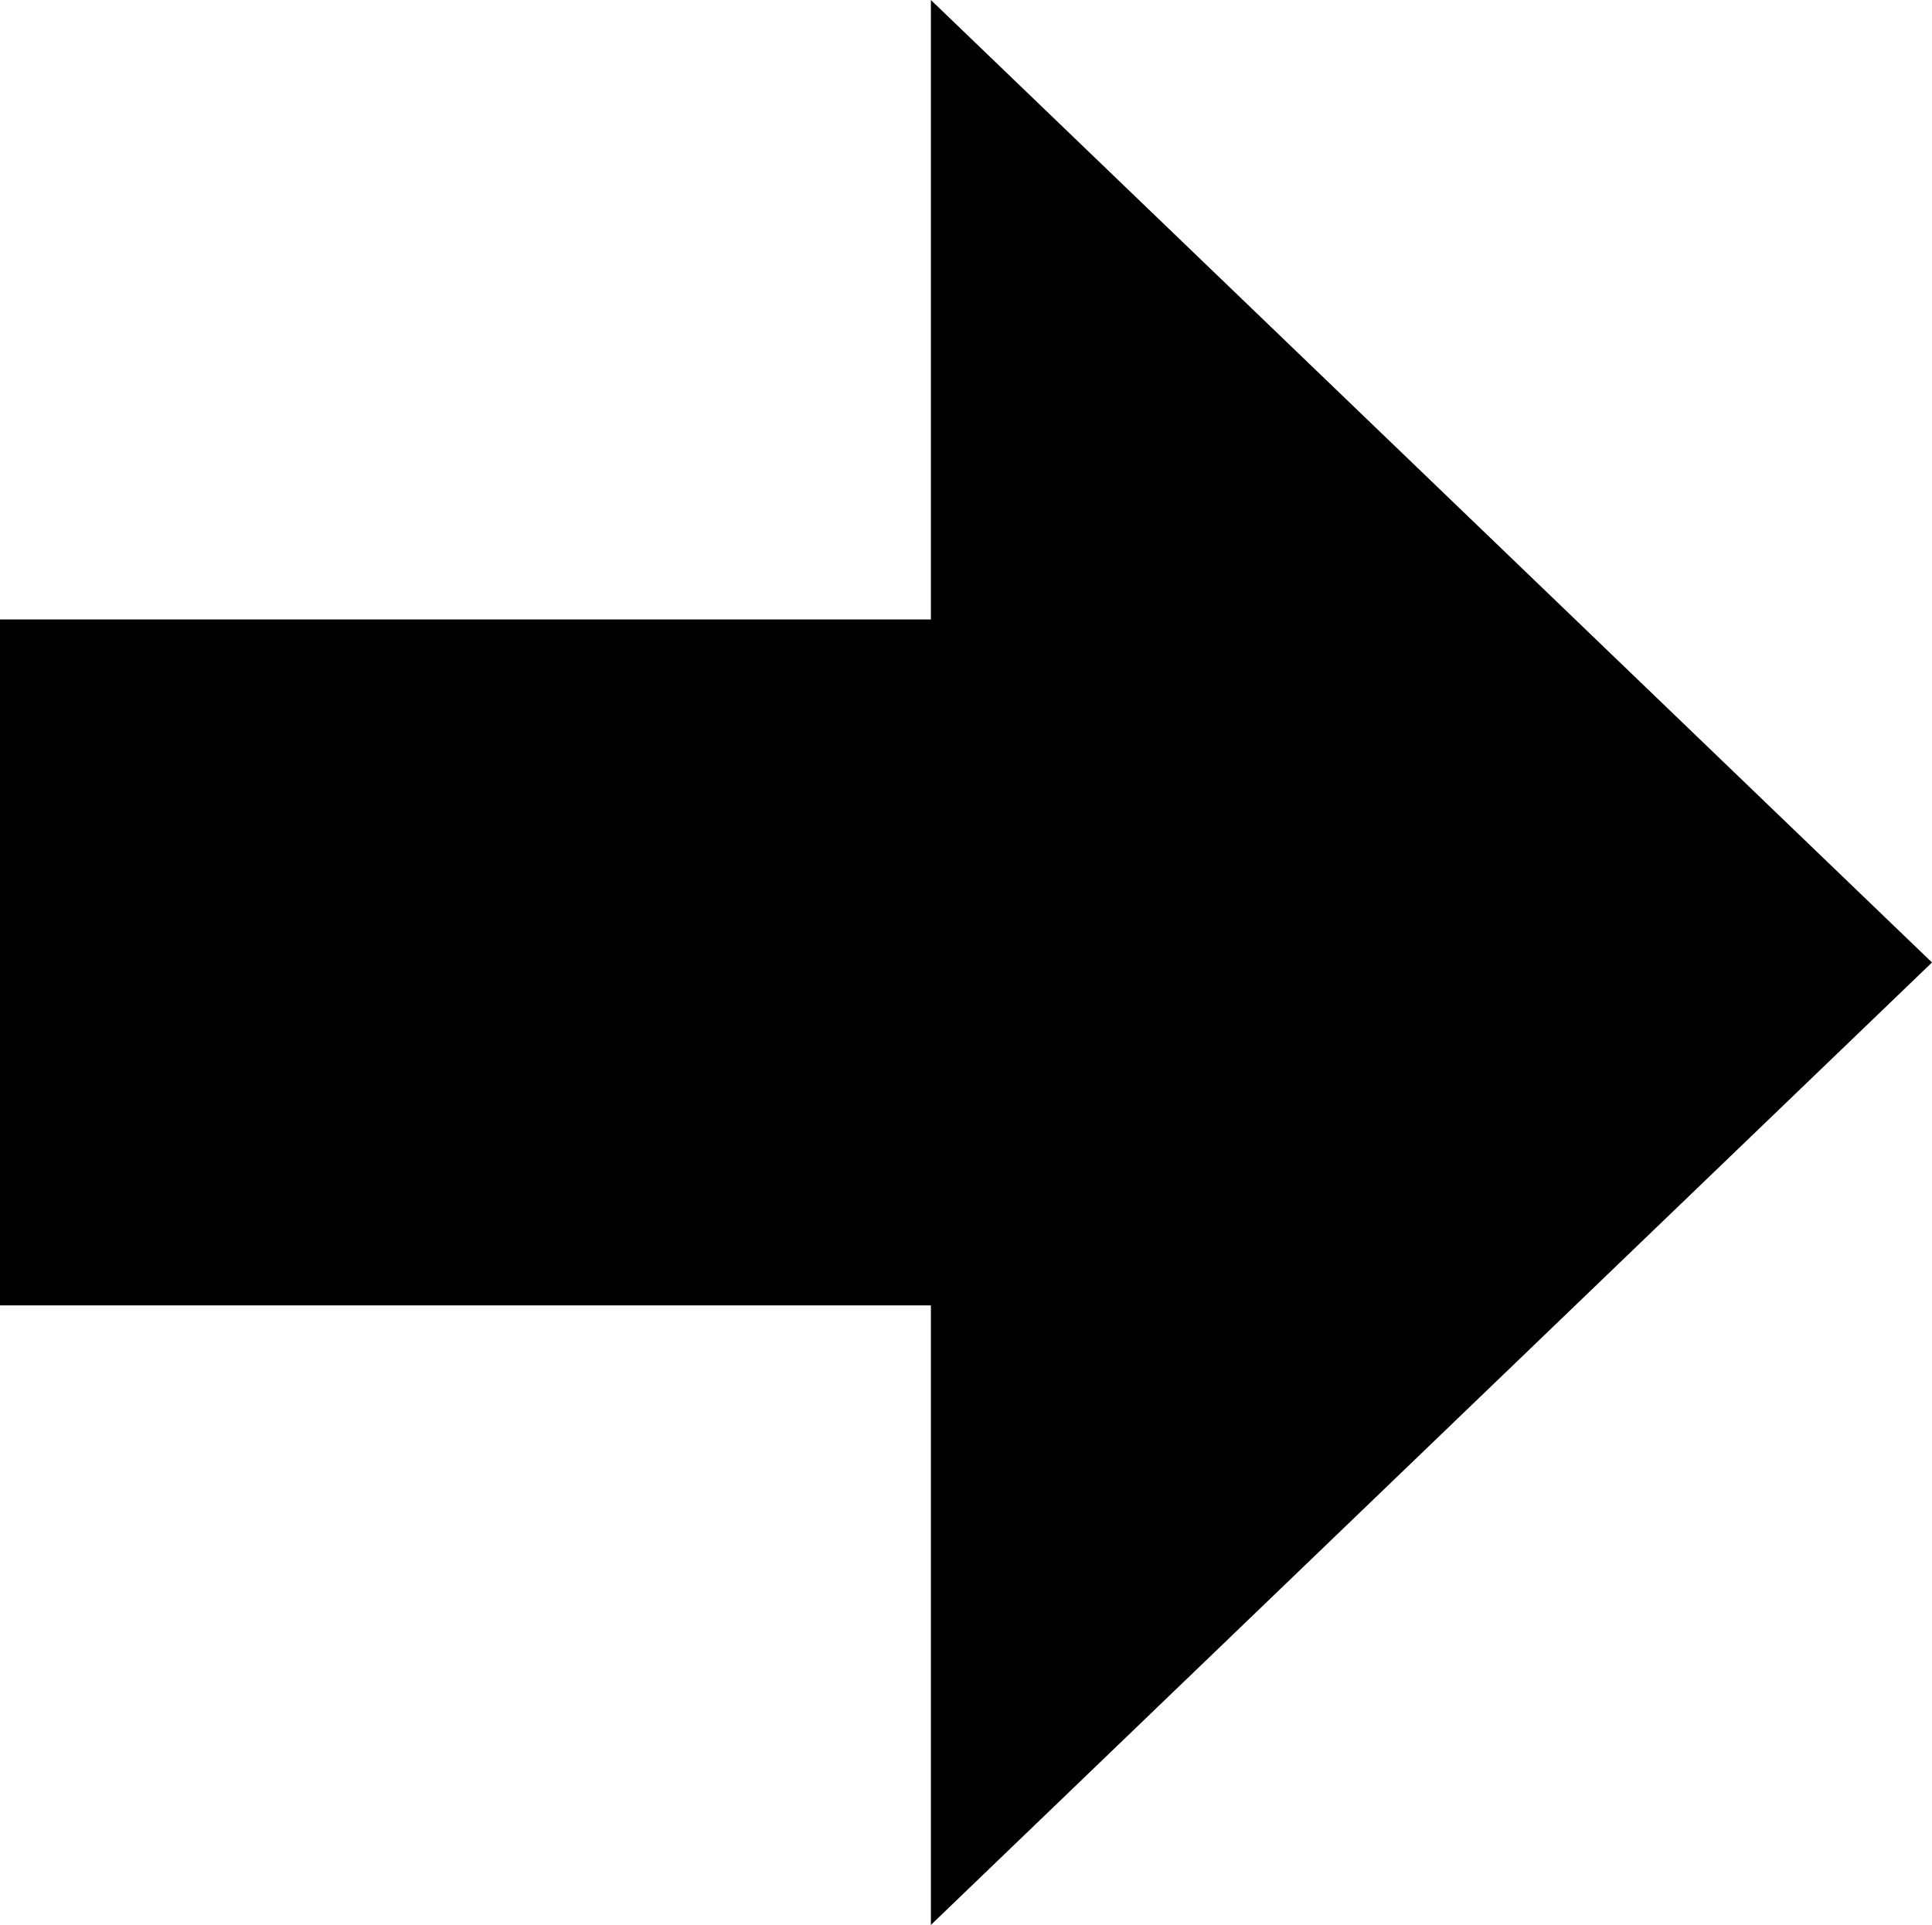
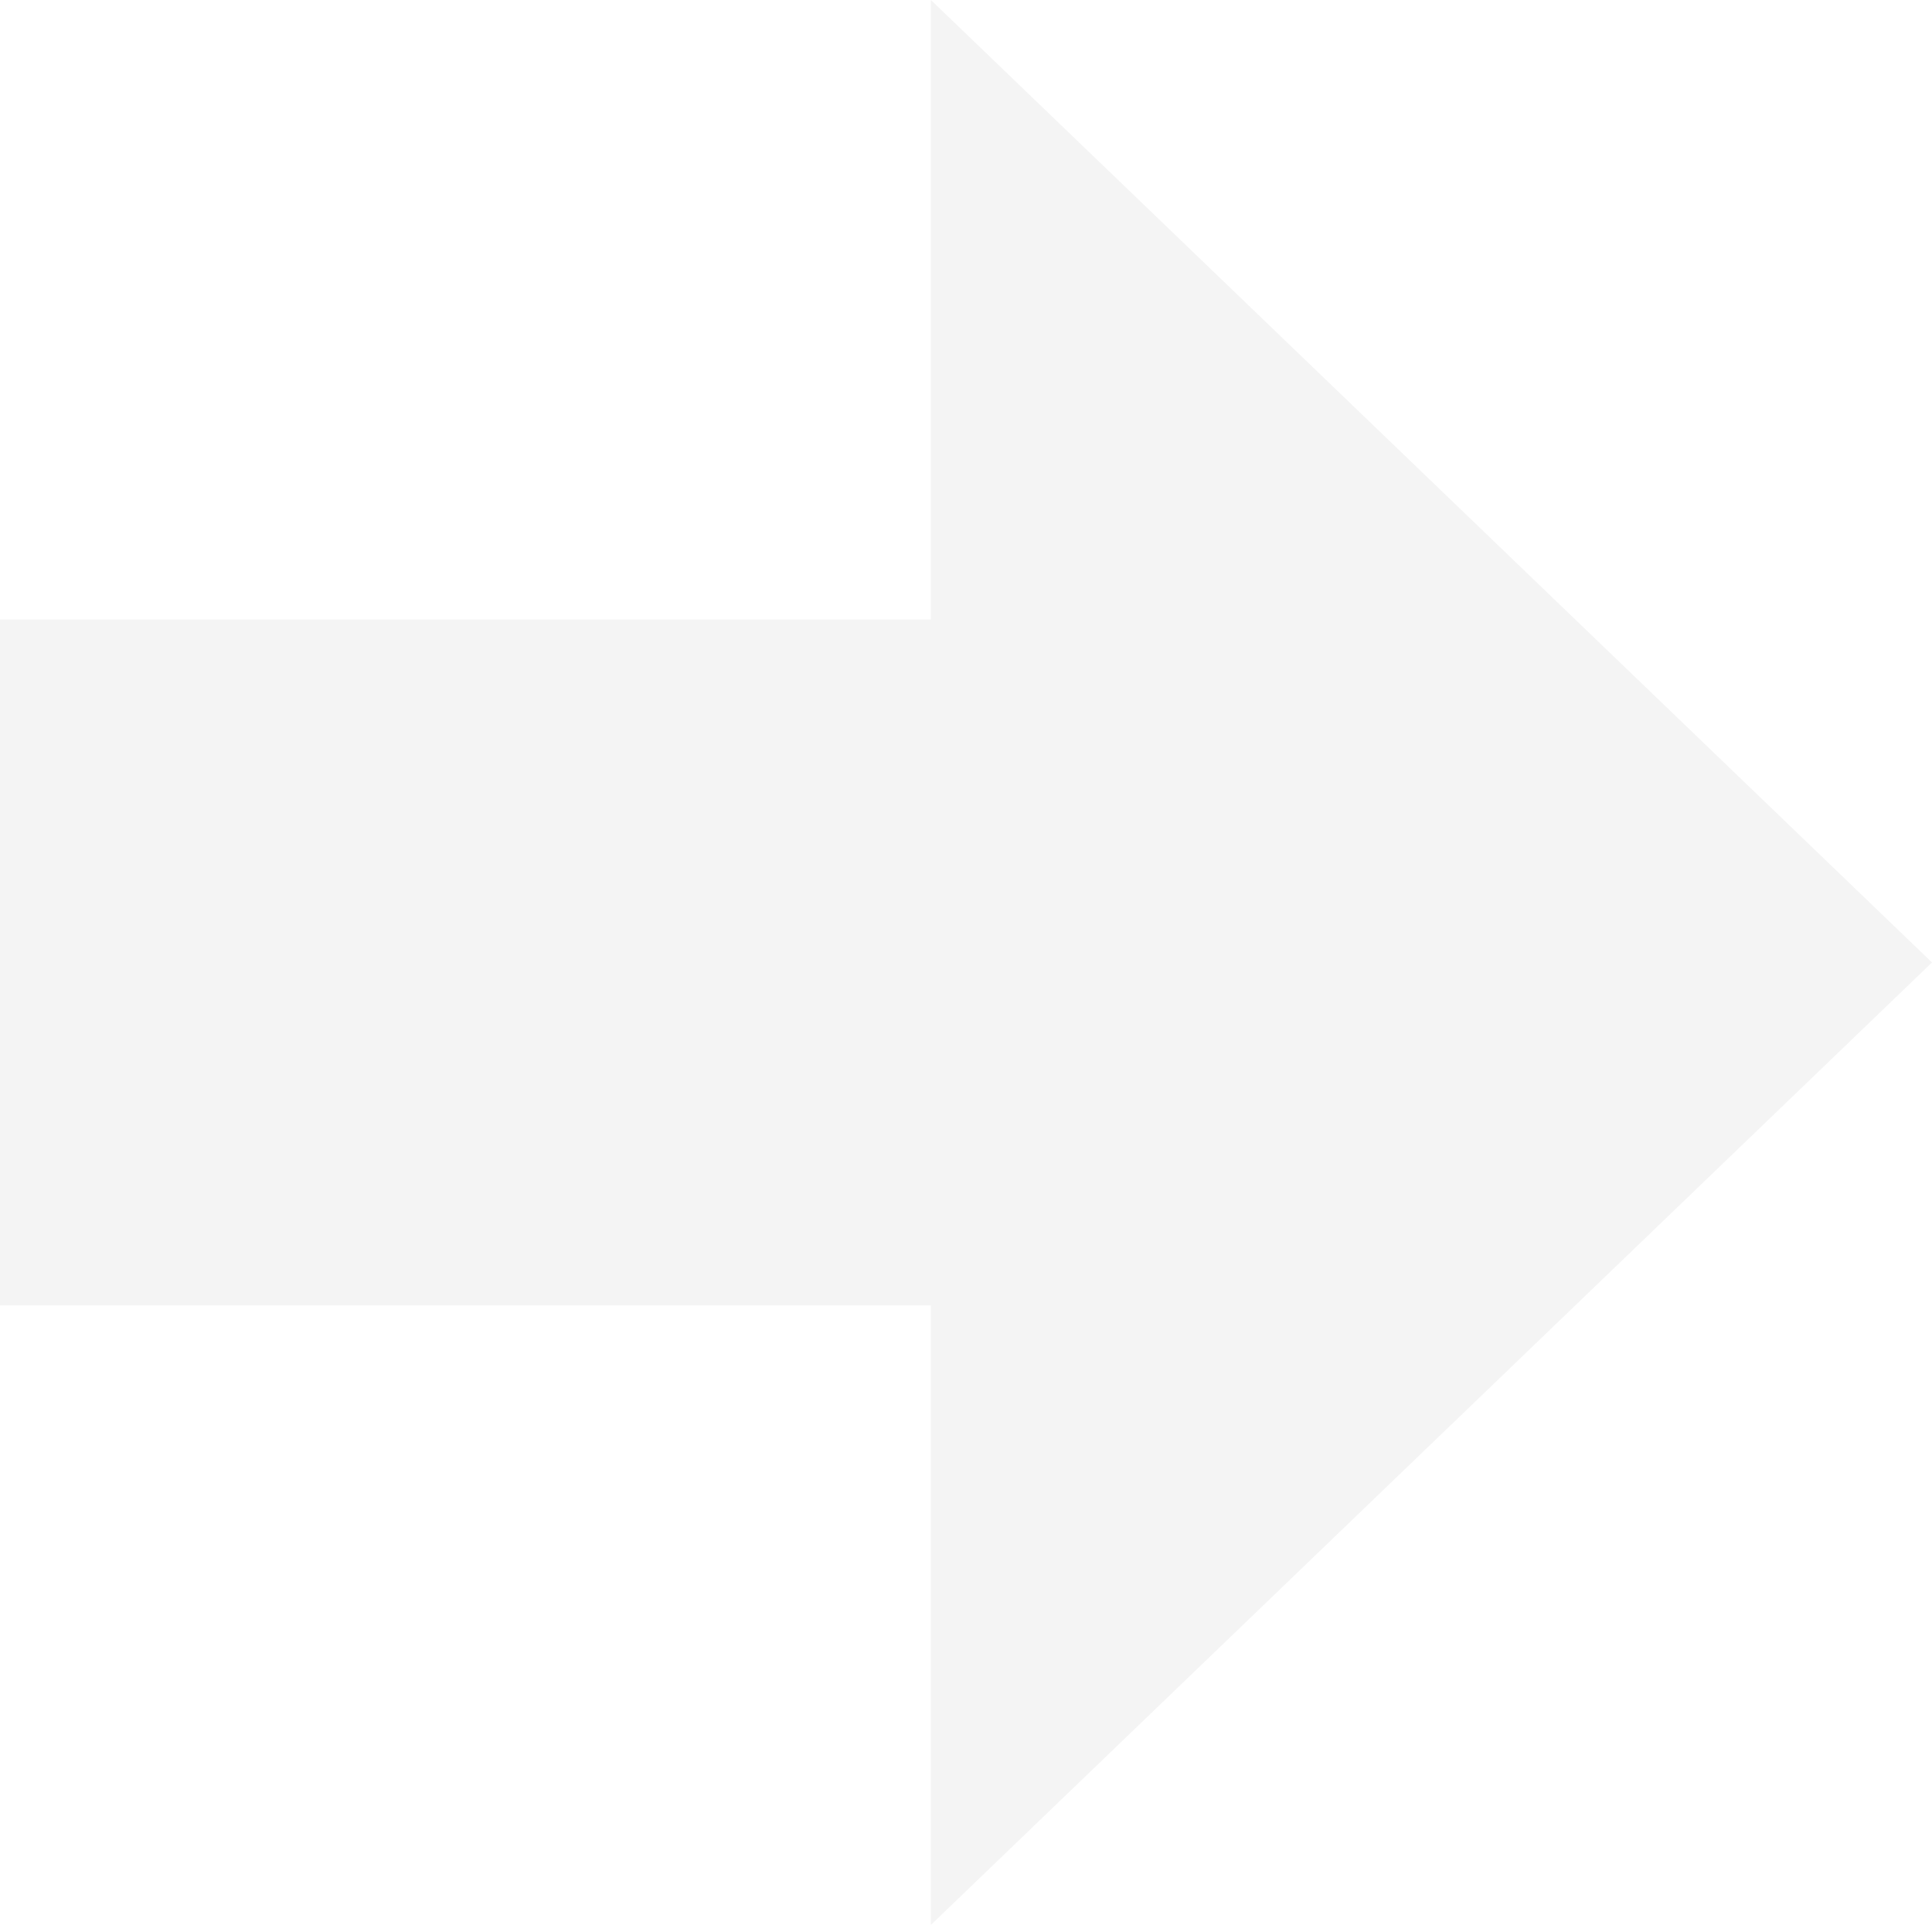
<svg xmlns="http://www.w3.org/2000/svg" version="1.1" id="Layer_1" x="0px" y="0px" width="122.88px" height="122.433px" viewBox="0 0 122.88 122.433" enable-background="new 0 0 122.88 122.433" xml:space="preserve">
  <g>
-     <polygon fill-rule="evenodd" clip-rule="evenodd" points="122.88,61.217 59.207,122.433 59.207,83.029 0,83.029 0,39.399 59.207,39.399 59.207,0 122.88,61.217" />
+     <polygon fill-rule="evenodd" clip-rule="evenodd" points="122.88,61.217 59.207,122.433 59.207,83.029 0,83.029 0,39.399 59.207,39.399 59.207,0 122.88,61.217" fill="#F4F4F4" />
  </g>
</svg>
